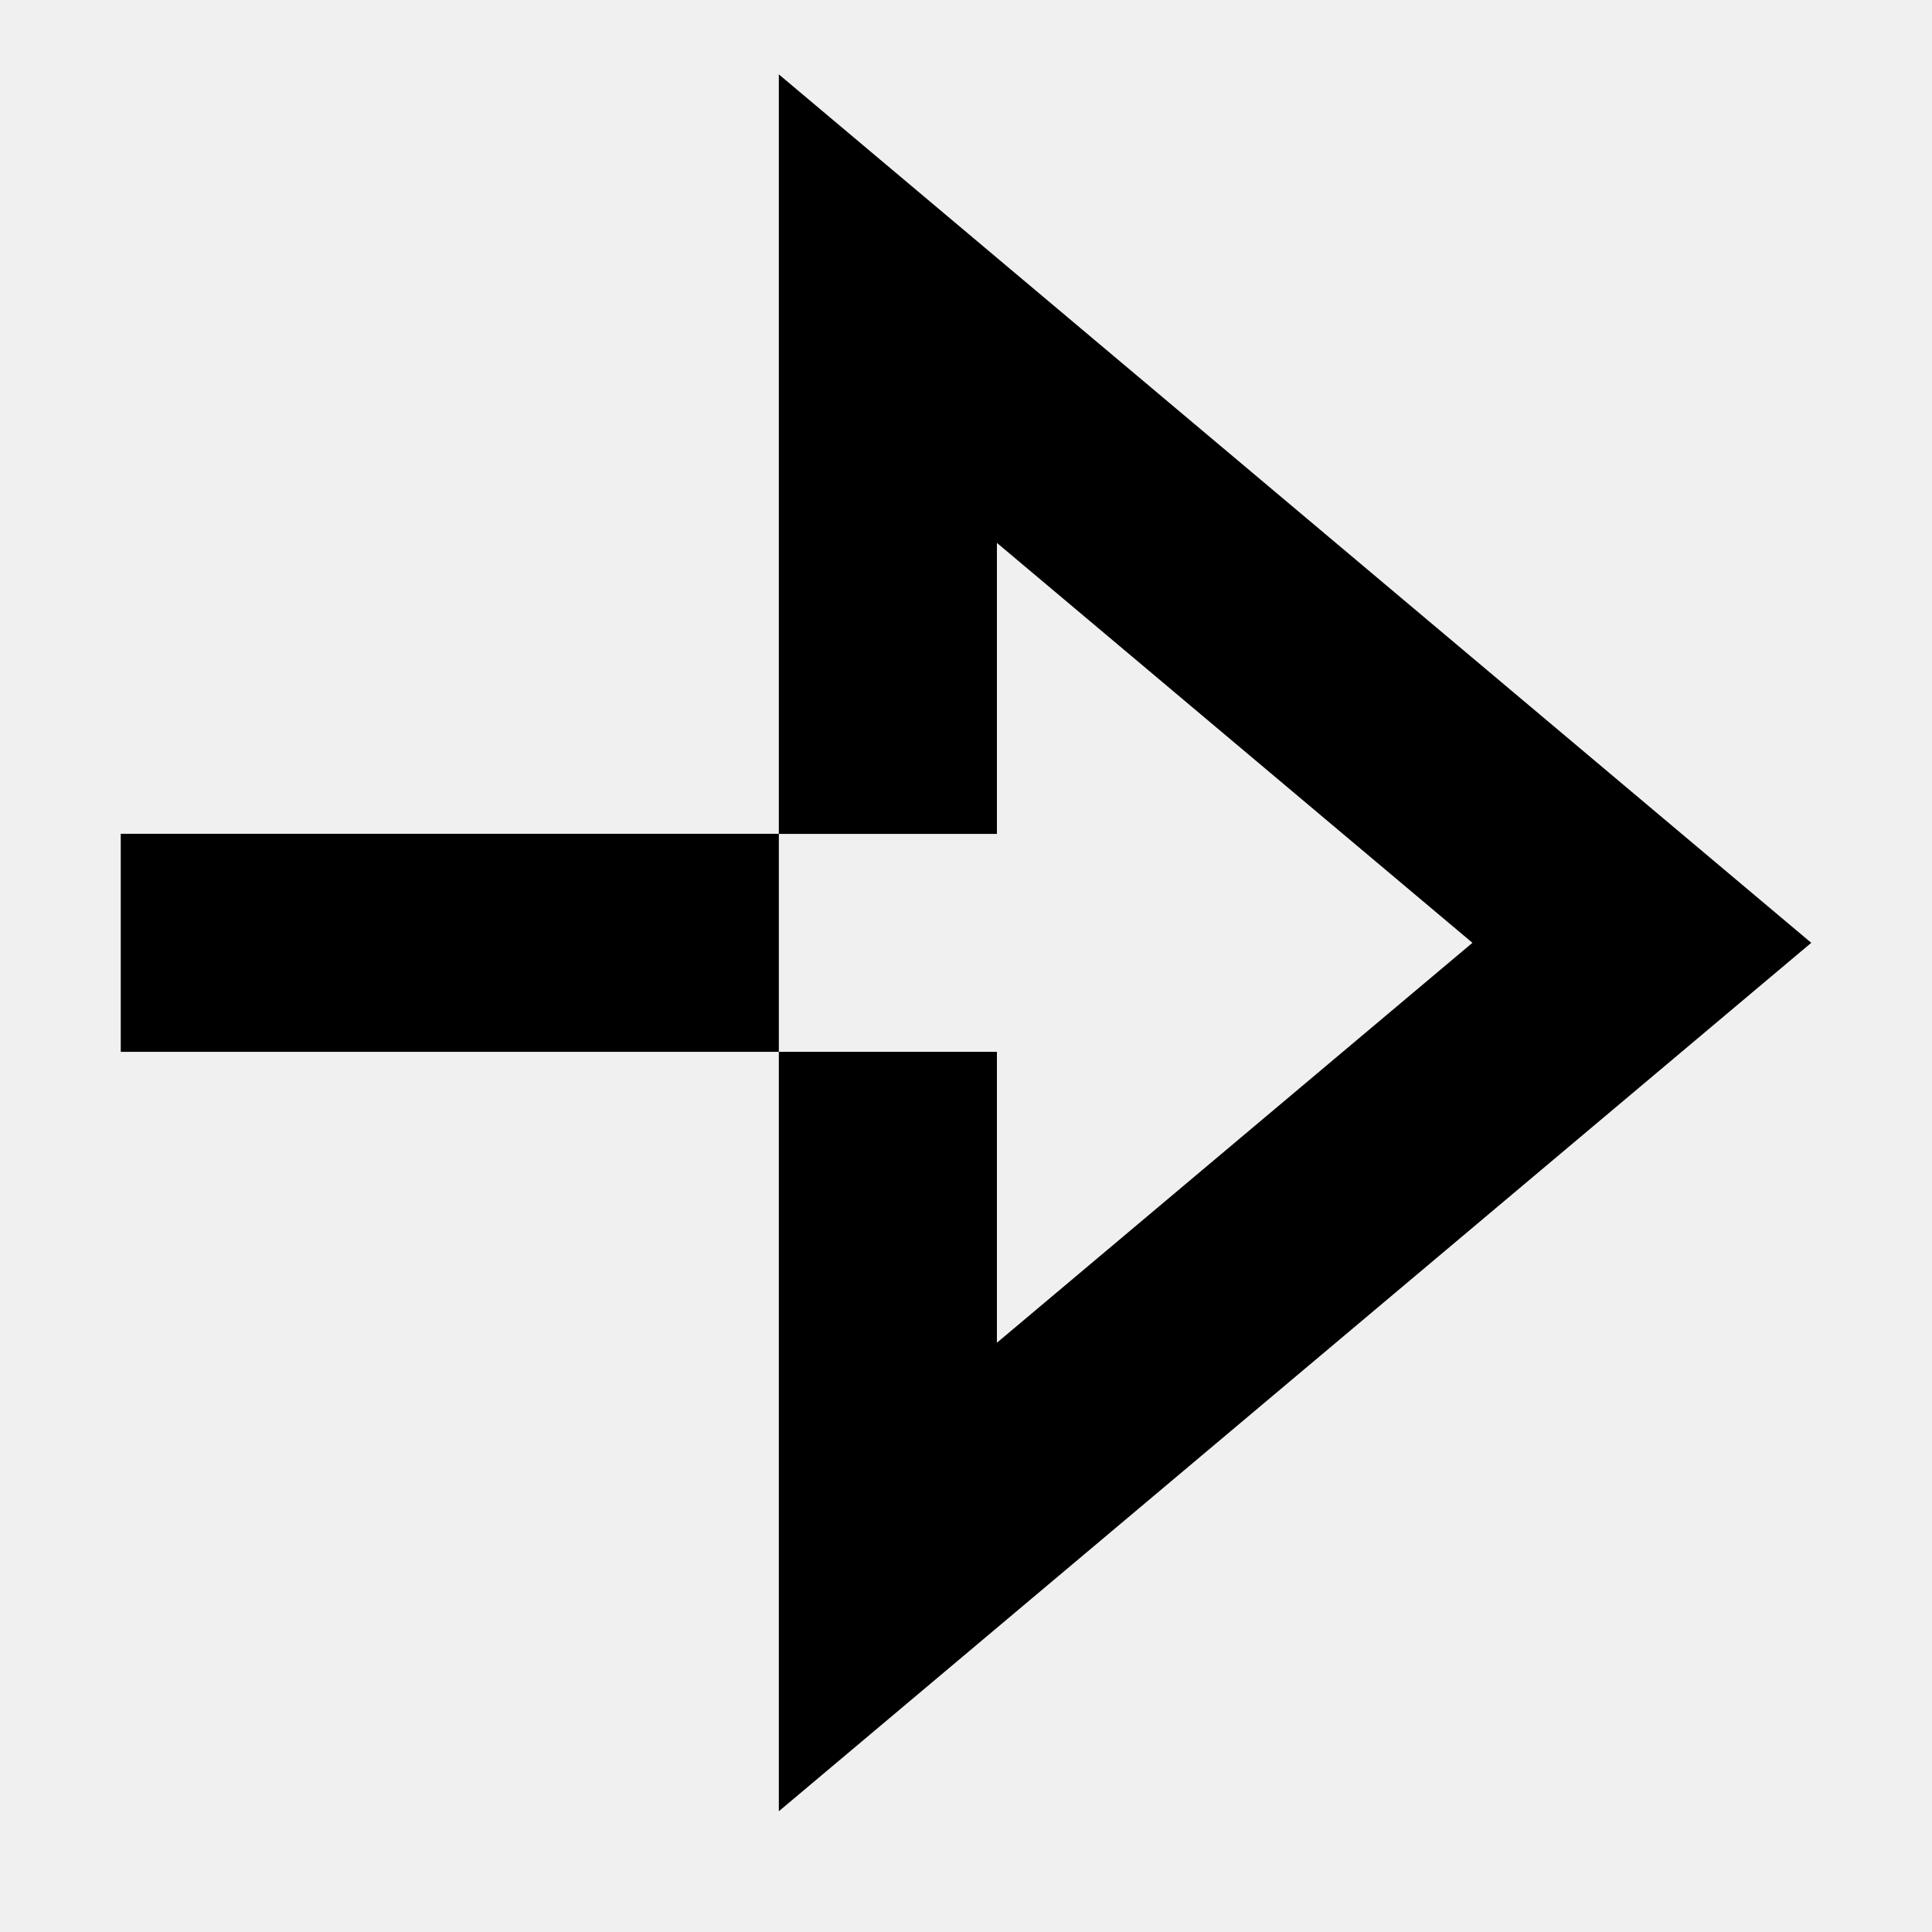
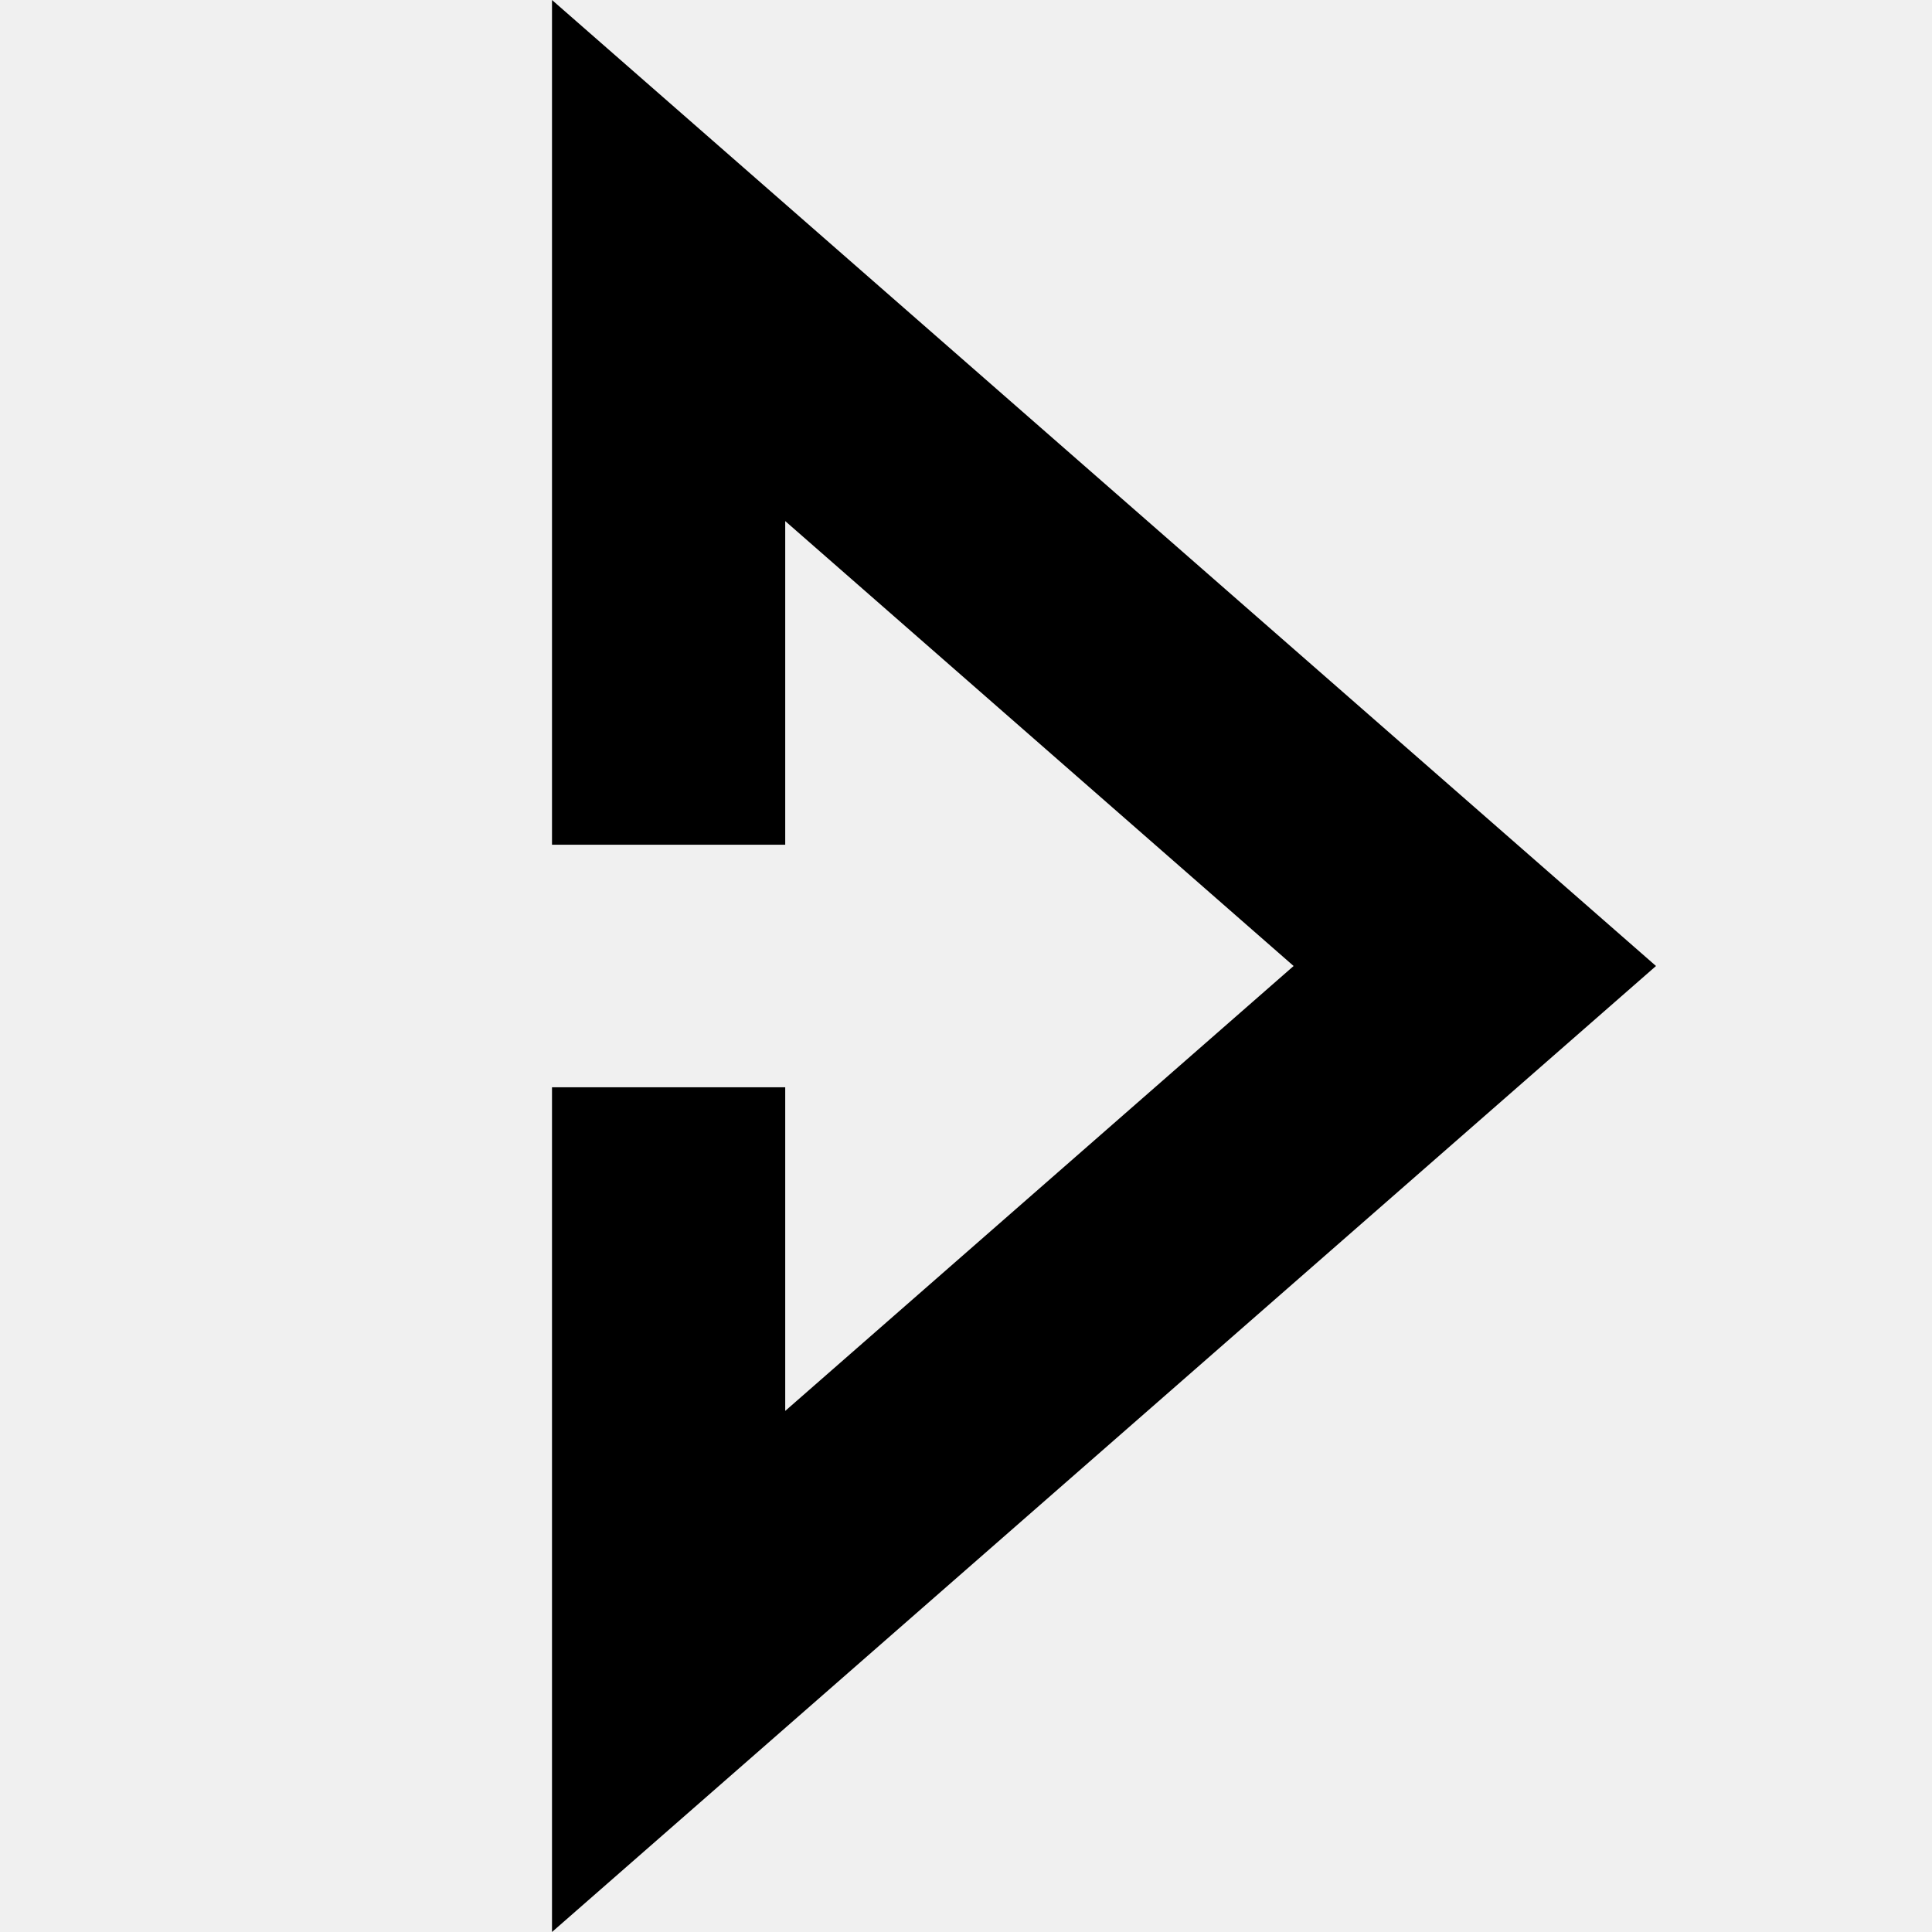
- <svg xmlns="http://www.w3.org/2000/svg" width="14" height="14" viewBox="0 4 14 16" fill="none">
+ <svg xmlns="http://www.w3.org/2000/svg" width="14" height="14" viewBox="0 0 14 14" fill="none">
  <g clip-path="url(#a)">
-     <path d="M5.45 10.905v1.806H0v-1.806h5.45Zm8.55.903L5.45 4.616v6.29h1.806v-2.41l3.938 3.312-3.938 3.312v-2.409H5.45V19L14 11.808Z" fill="#000" />
+     <path d="M12 7 4 0v6.121h1.69V3.776L9.374 7 5.69 10.224V7.879H4V14l8-7Z" fill="#000" />
  </g>
  <defs>
    <clipPath id="a">
-       <path fill="#fff" d="M0 0h14v24H0z" />
+       <path fill="#fff" d="M0 0h14v14H0z" />
    </clipPath>
  </defs>
</svg>
